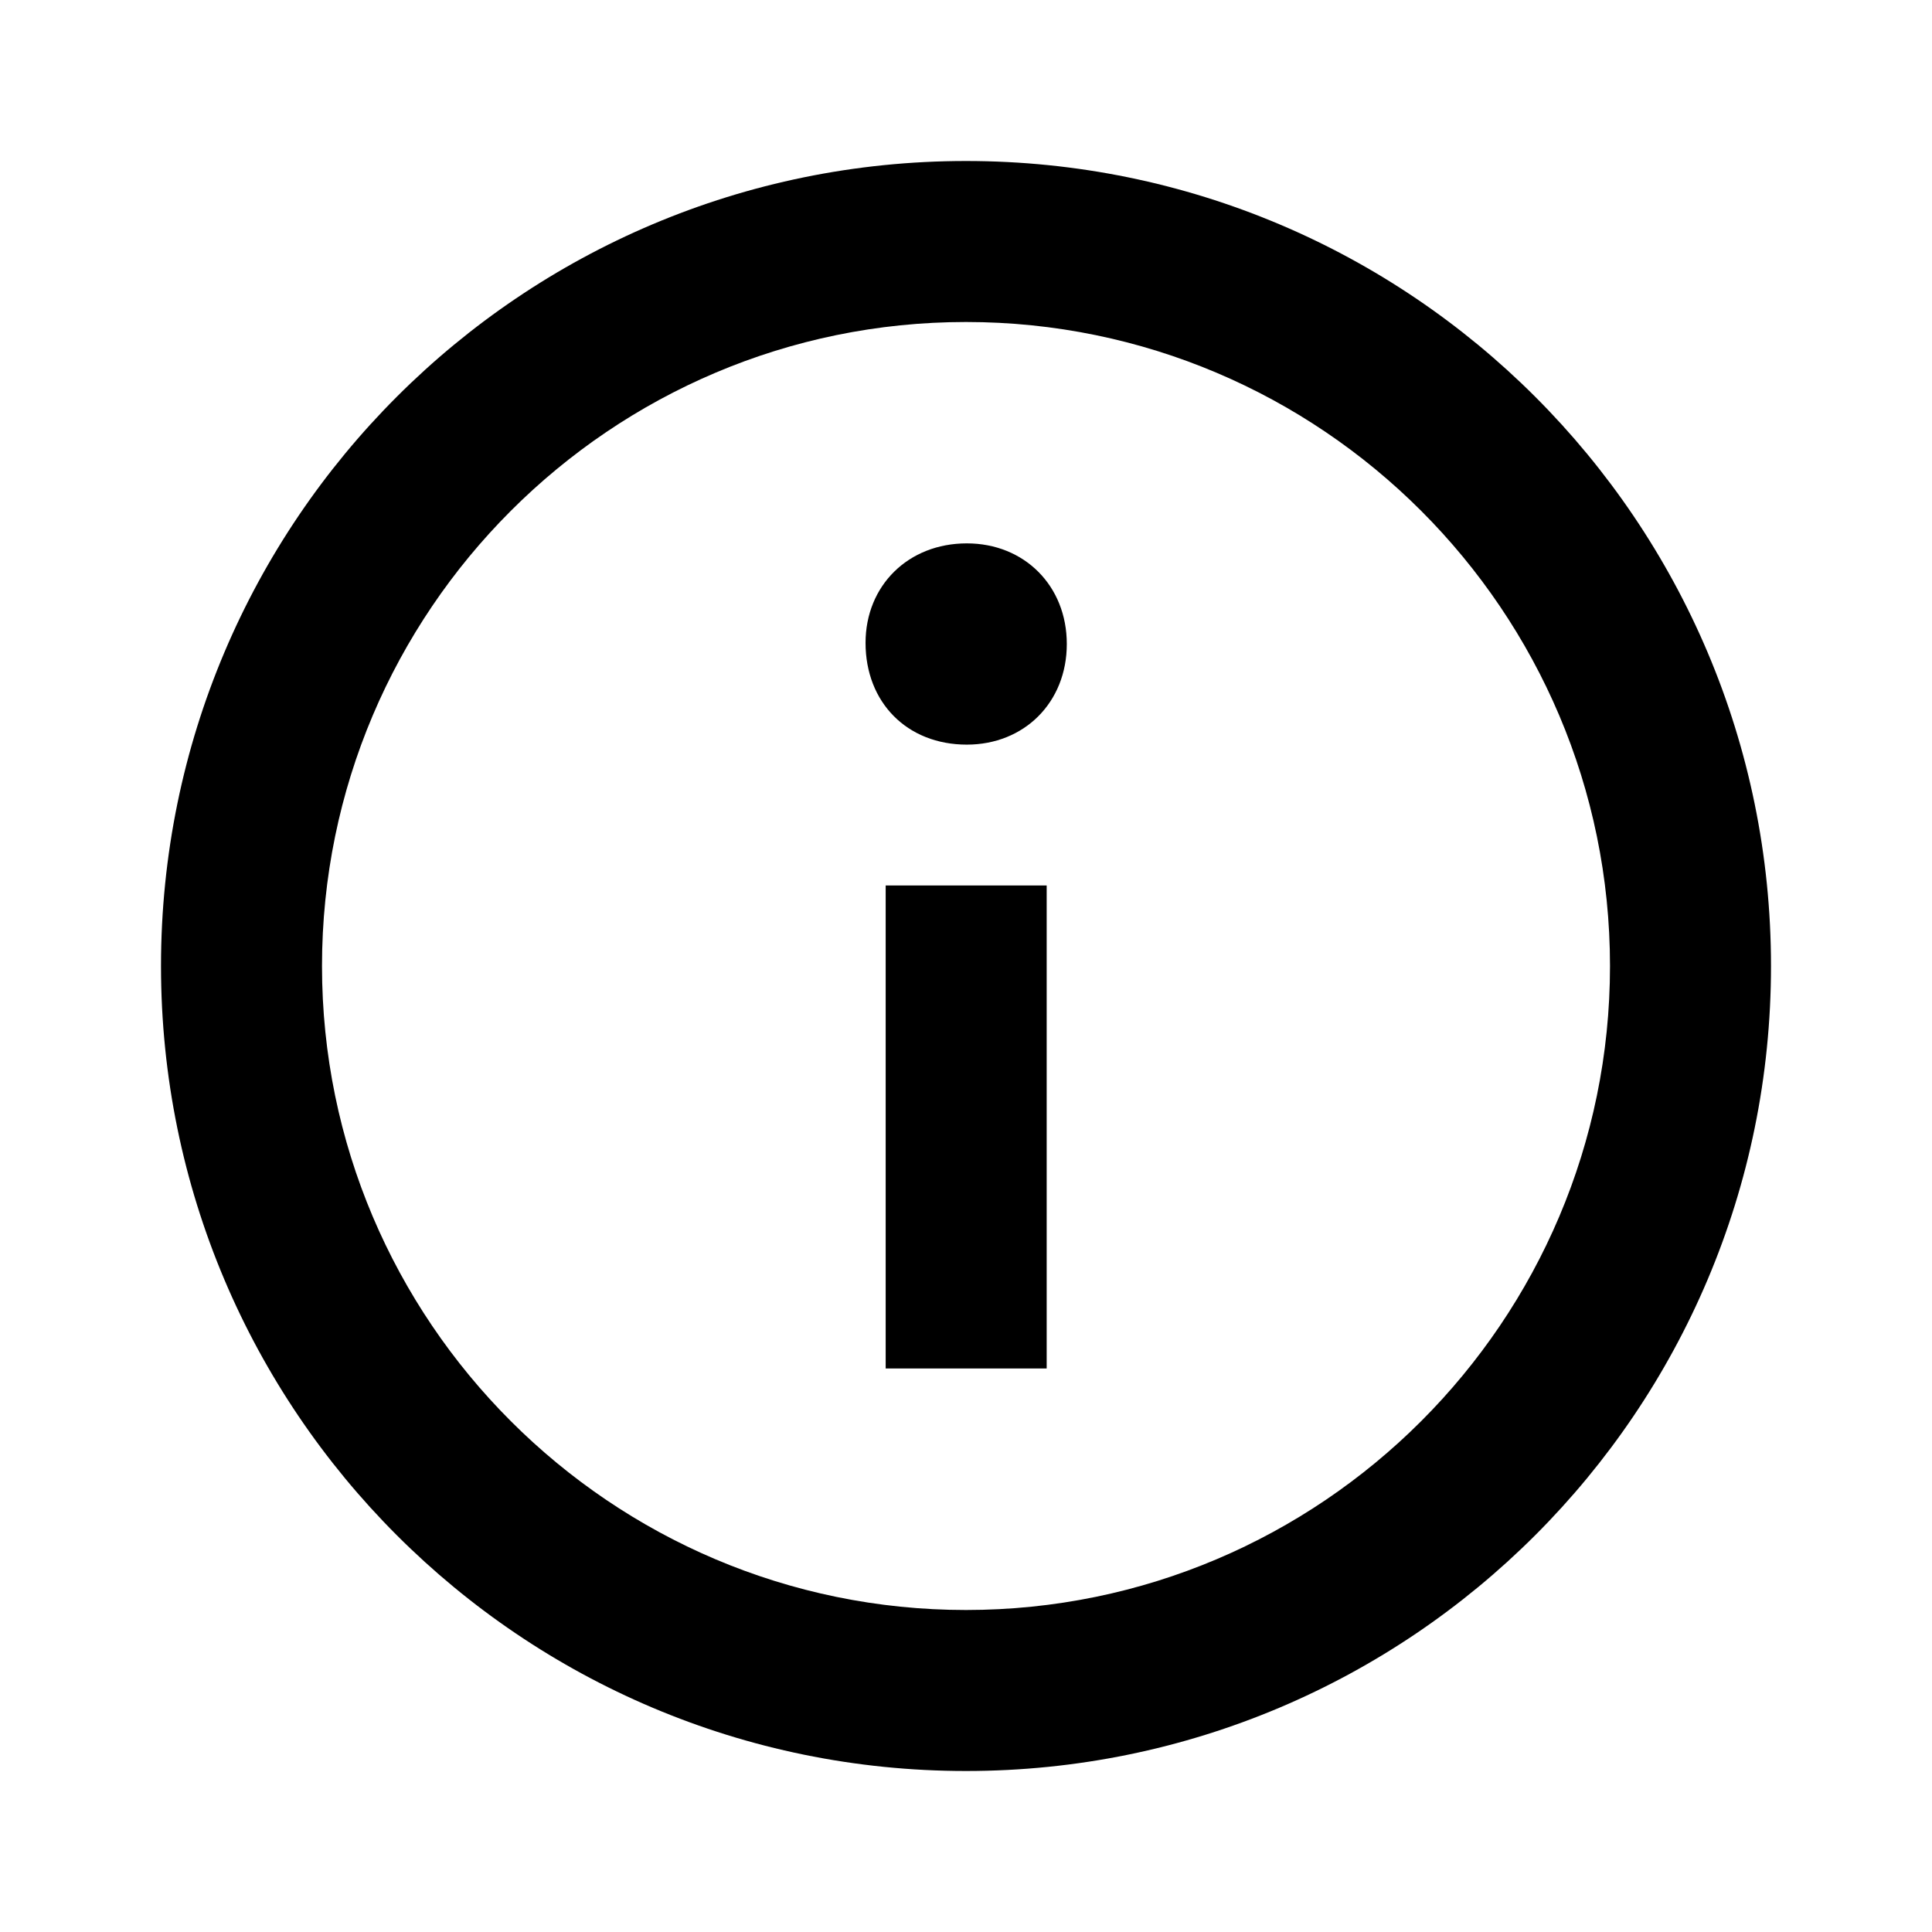
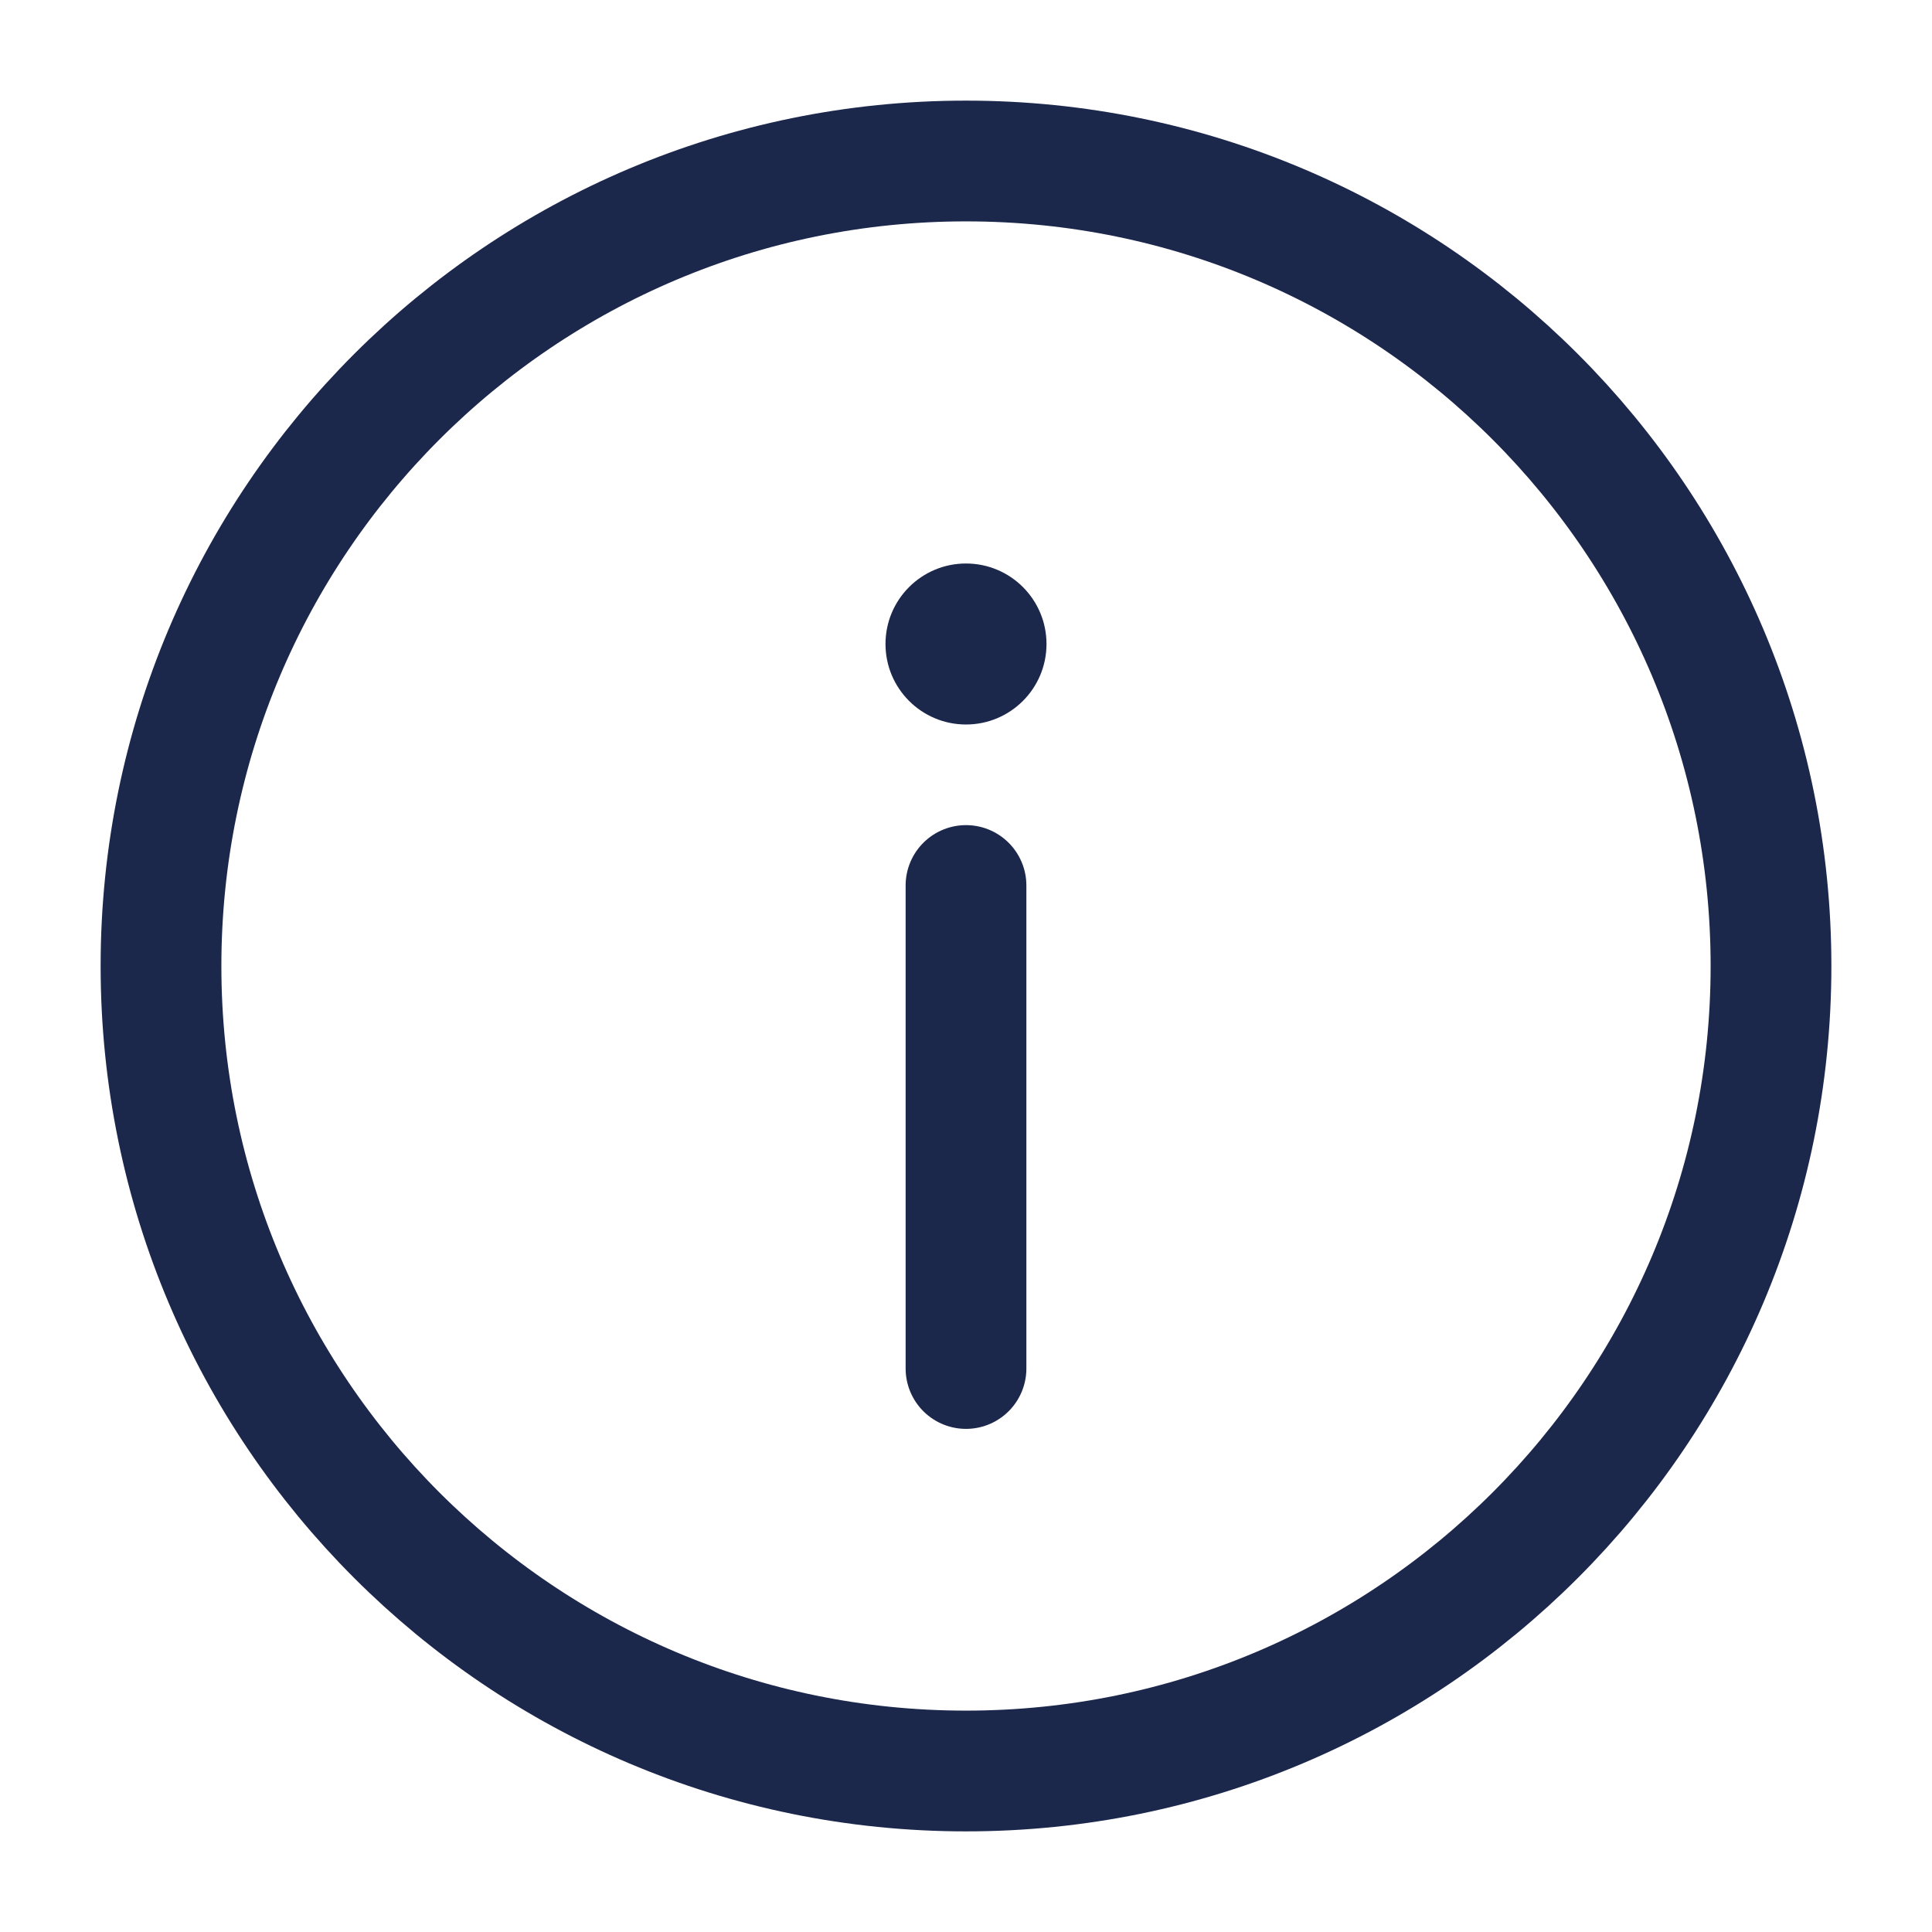
- <svg xmlns="http://www.w3.org/2000/svg" width="800px" height="800px" viewBox="0 0 512 512" version="1.1">
-   <g id="Page-1" stroke="none" stroke-width="1" fill="none" fill-rule="evenodd">
-     <g id="about-white" fill="#000000" transform="translate(42.66667, 42.66667)">
-       <path d="M213.333,3.55271368e-14 C95.513,3.55271368e-14 3.55271368e-14,95.512 3.55271368e-14,213.333 C3.55271368e-14,331.154 95.513,426.667 213.333,426.667 C331.155,426.667 426.667,331.154 426.667,213.333 C426.667,95.512 331.155,3.55271368e-14 213.333,3.55271368e-14 Z M213.333,384 C119.228,384 42.667,307.439 42.667,213.333 C42.667,119.228 119.228,42.667 213.333,42.667 C307.44,42.667 384,119.228 384,213.333 C384,307.439 307.44,384 213.333,384 Z M240.047,128 C240.047,143.468 228.785,154.667 213.55,154.667 C197.699,154.667 186.713,143.468 186.713,127.704 C186.713,112.554 197.996,101.333 213.55,101.333 C228.785,101.333 240.047,112.554 240.047,128 Z M192.047,192 L234.713,192 L234.713,320 L192.047,320 L192.047,192 Z" id="Shape">
- 
- </path>
-     </g>
-   </g>
+ <svg xmlns="http://www.w3.org/2000/svg" width="800px" height="800px" viewBox="0 0 24 24" fill="none">
+   <circle cx="12" cy="12" r="10" stroke="#1C274C" stroke-width="1.5" />
+   <path d="M12 17V11" stroke="#1C274C" stroke-width="1.5" stroke-linecap="round" />
+   <circle cx="1" cy="1" r="1" transform="matrix(1 0 0 -1 11 9)" fill="#1C274C" />
</svg>
